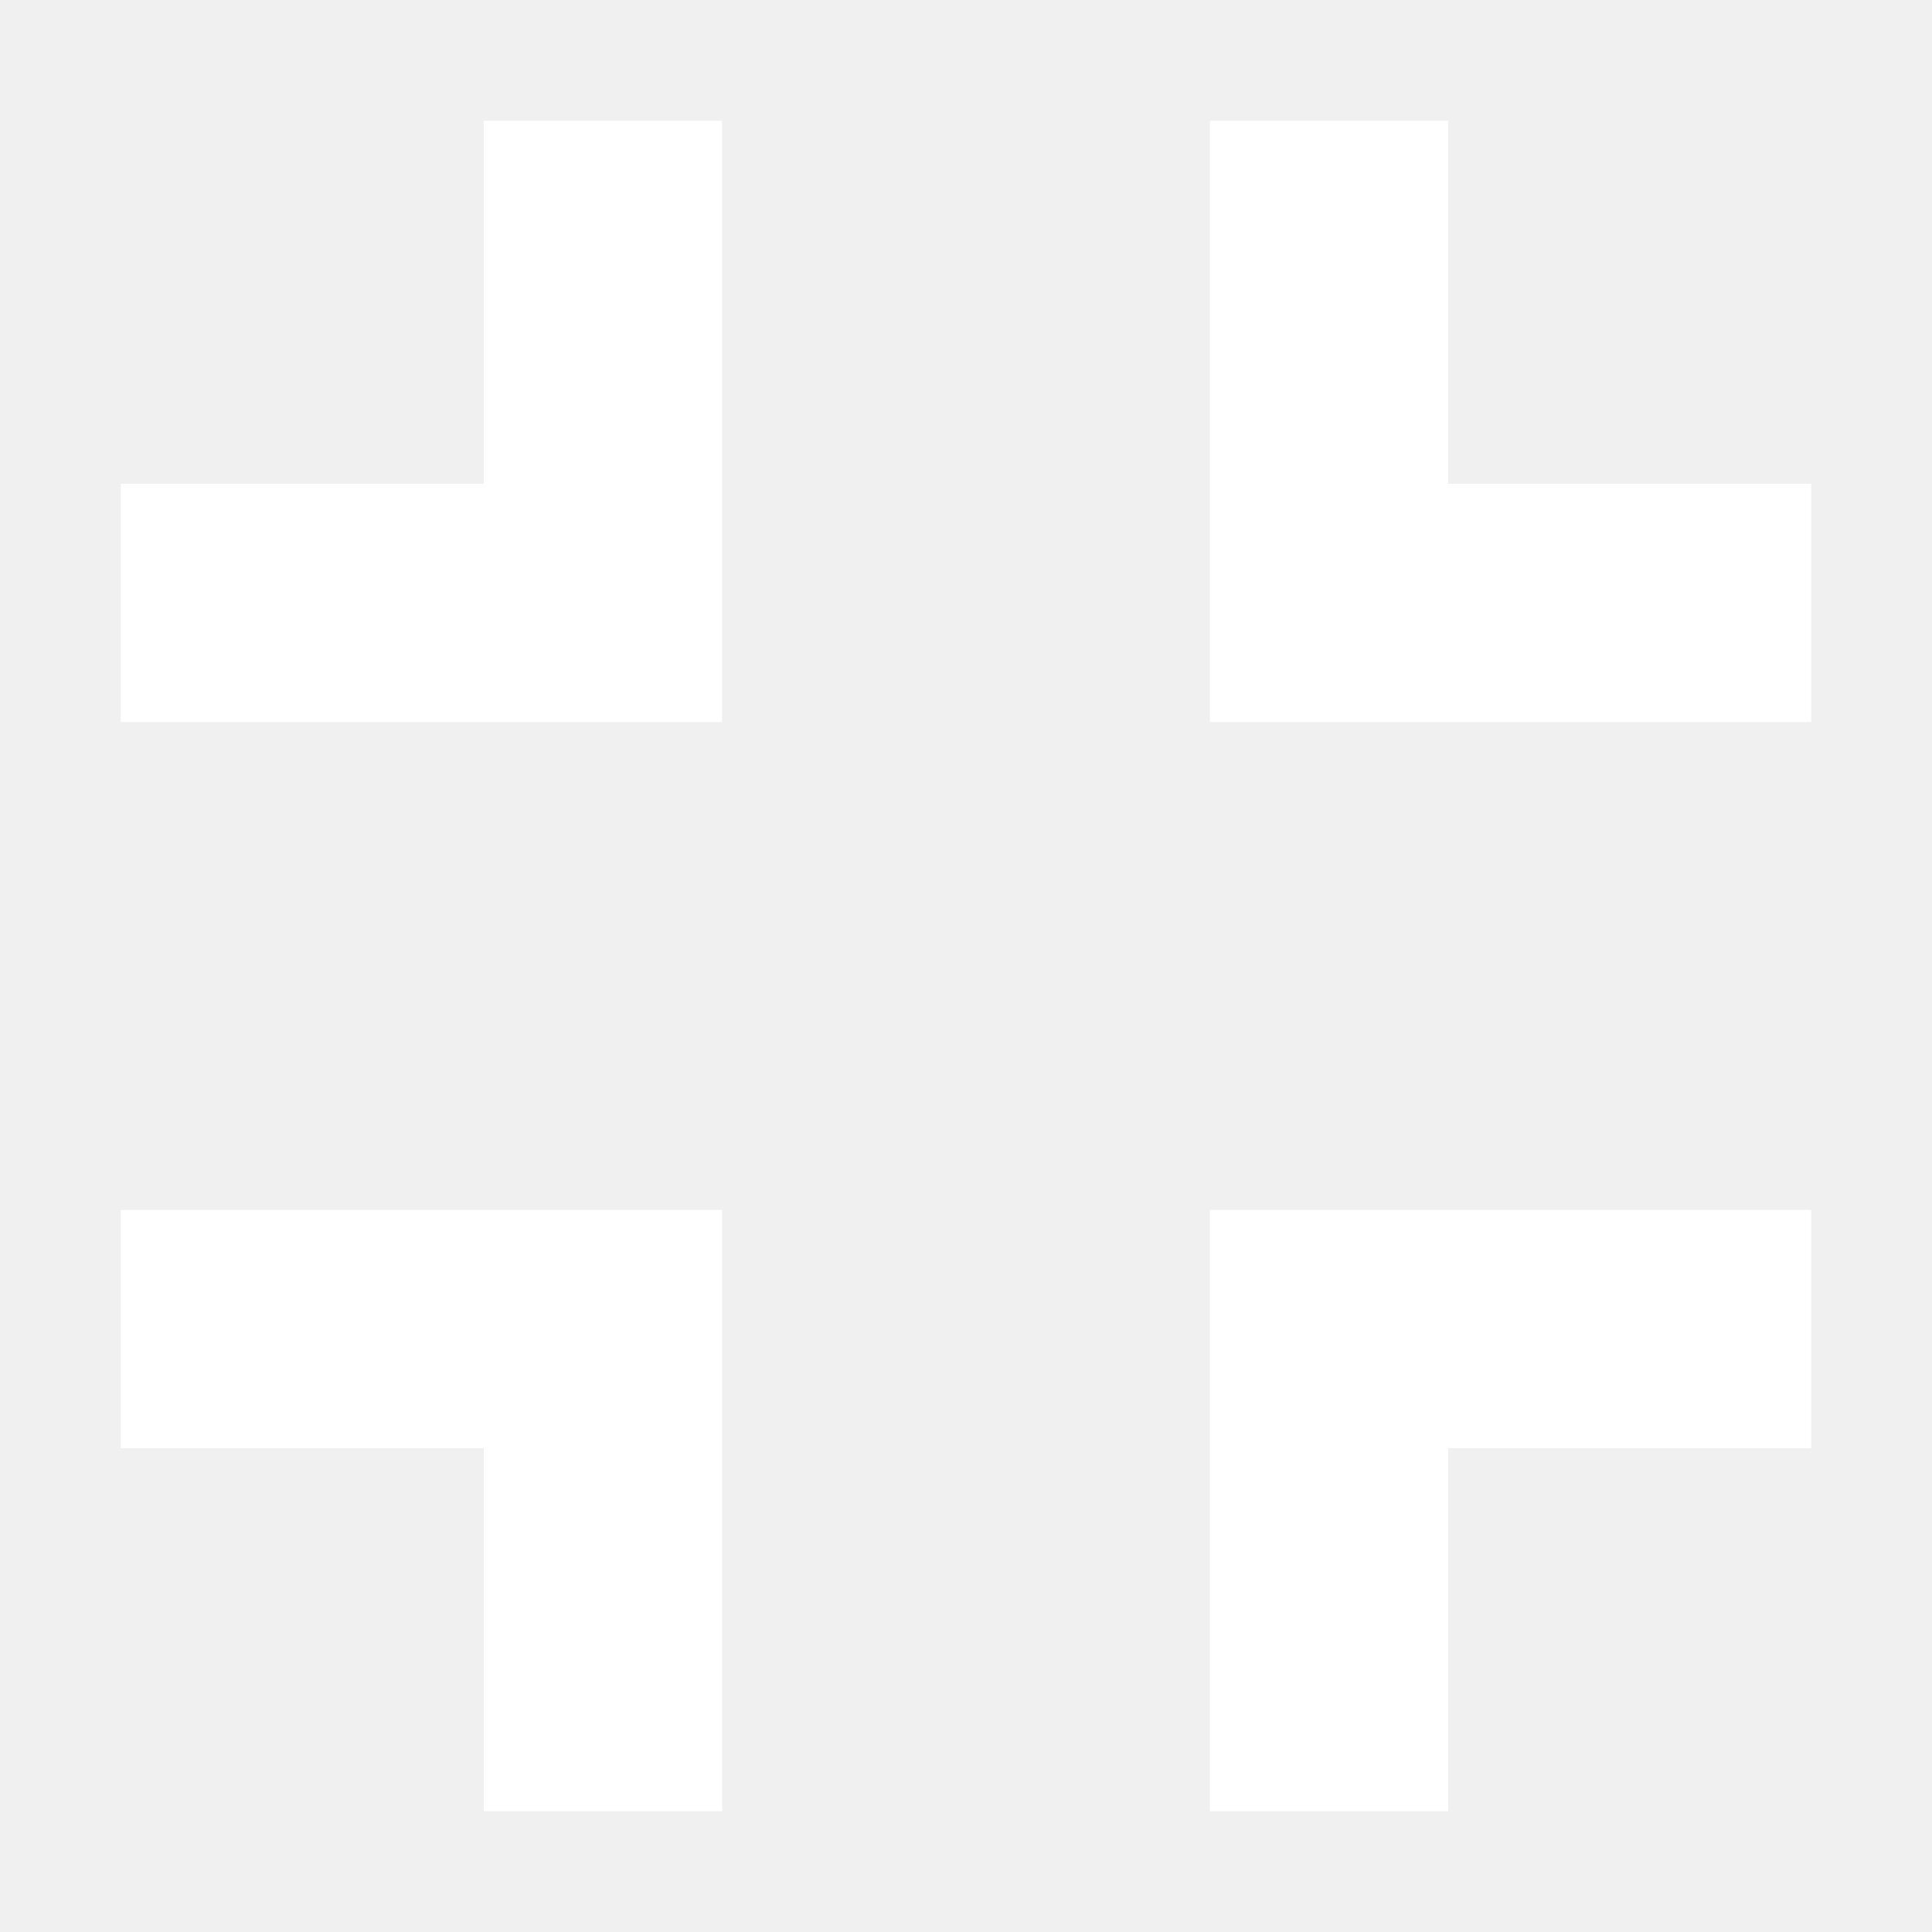
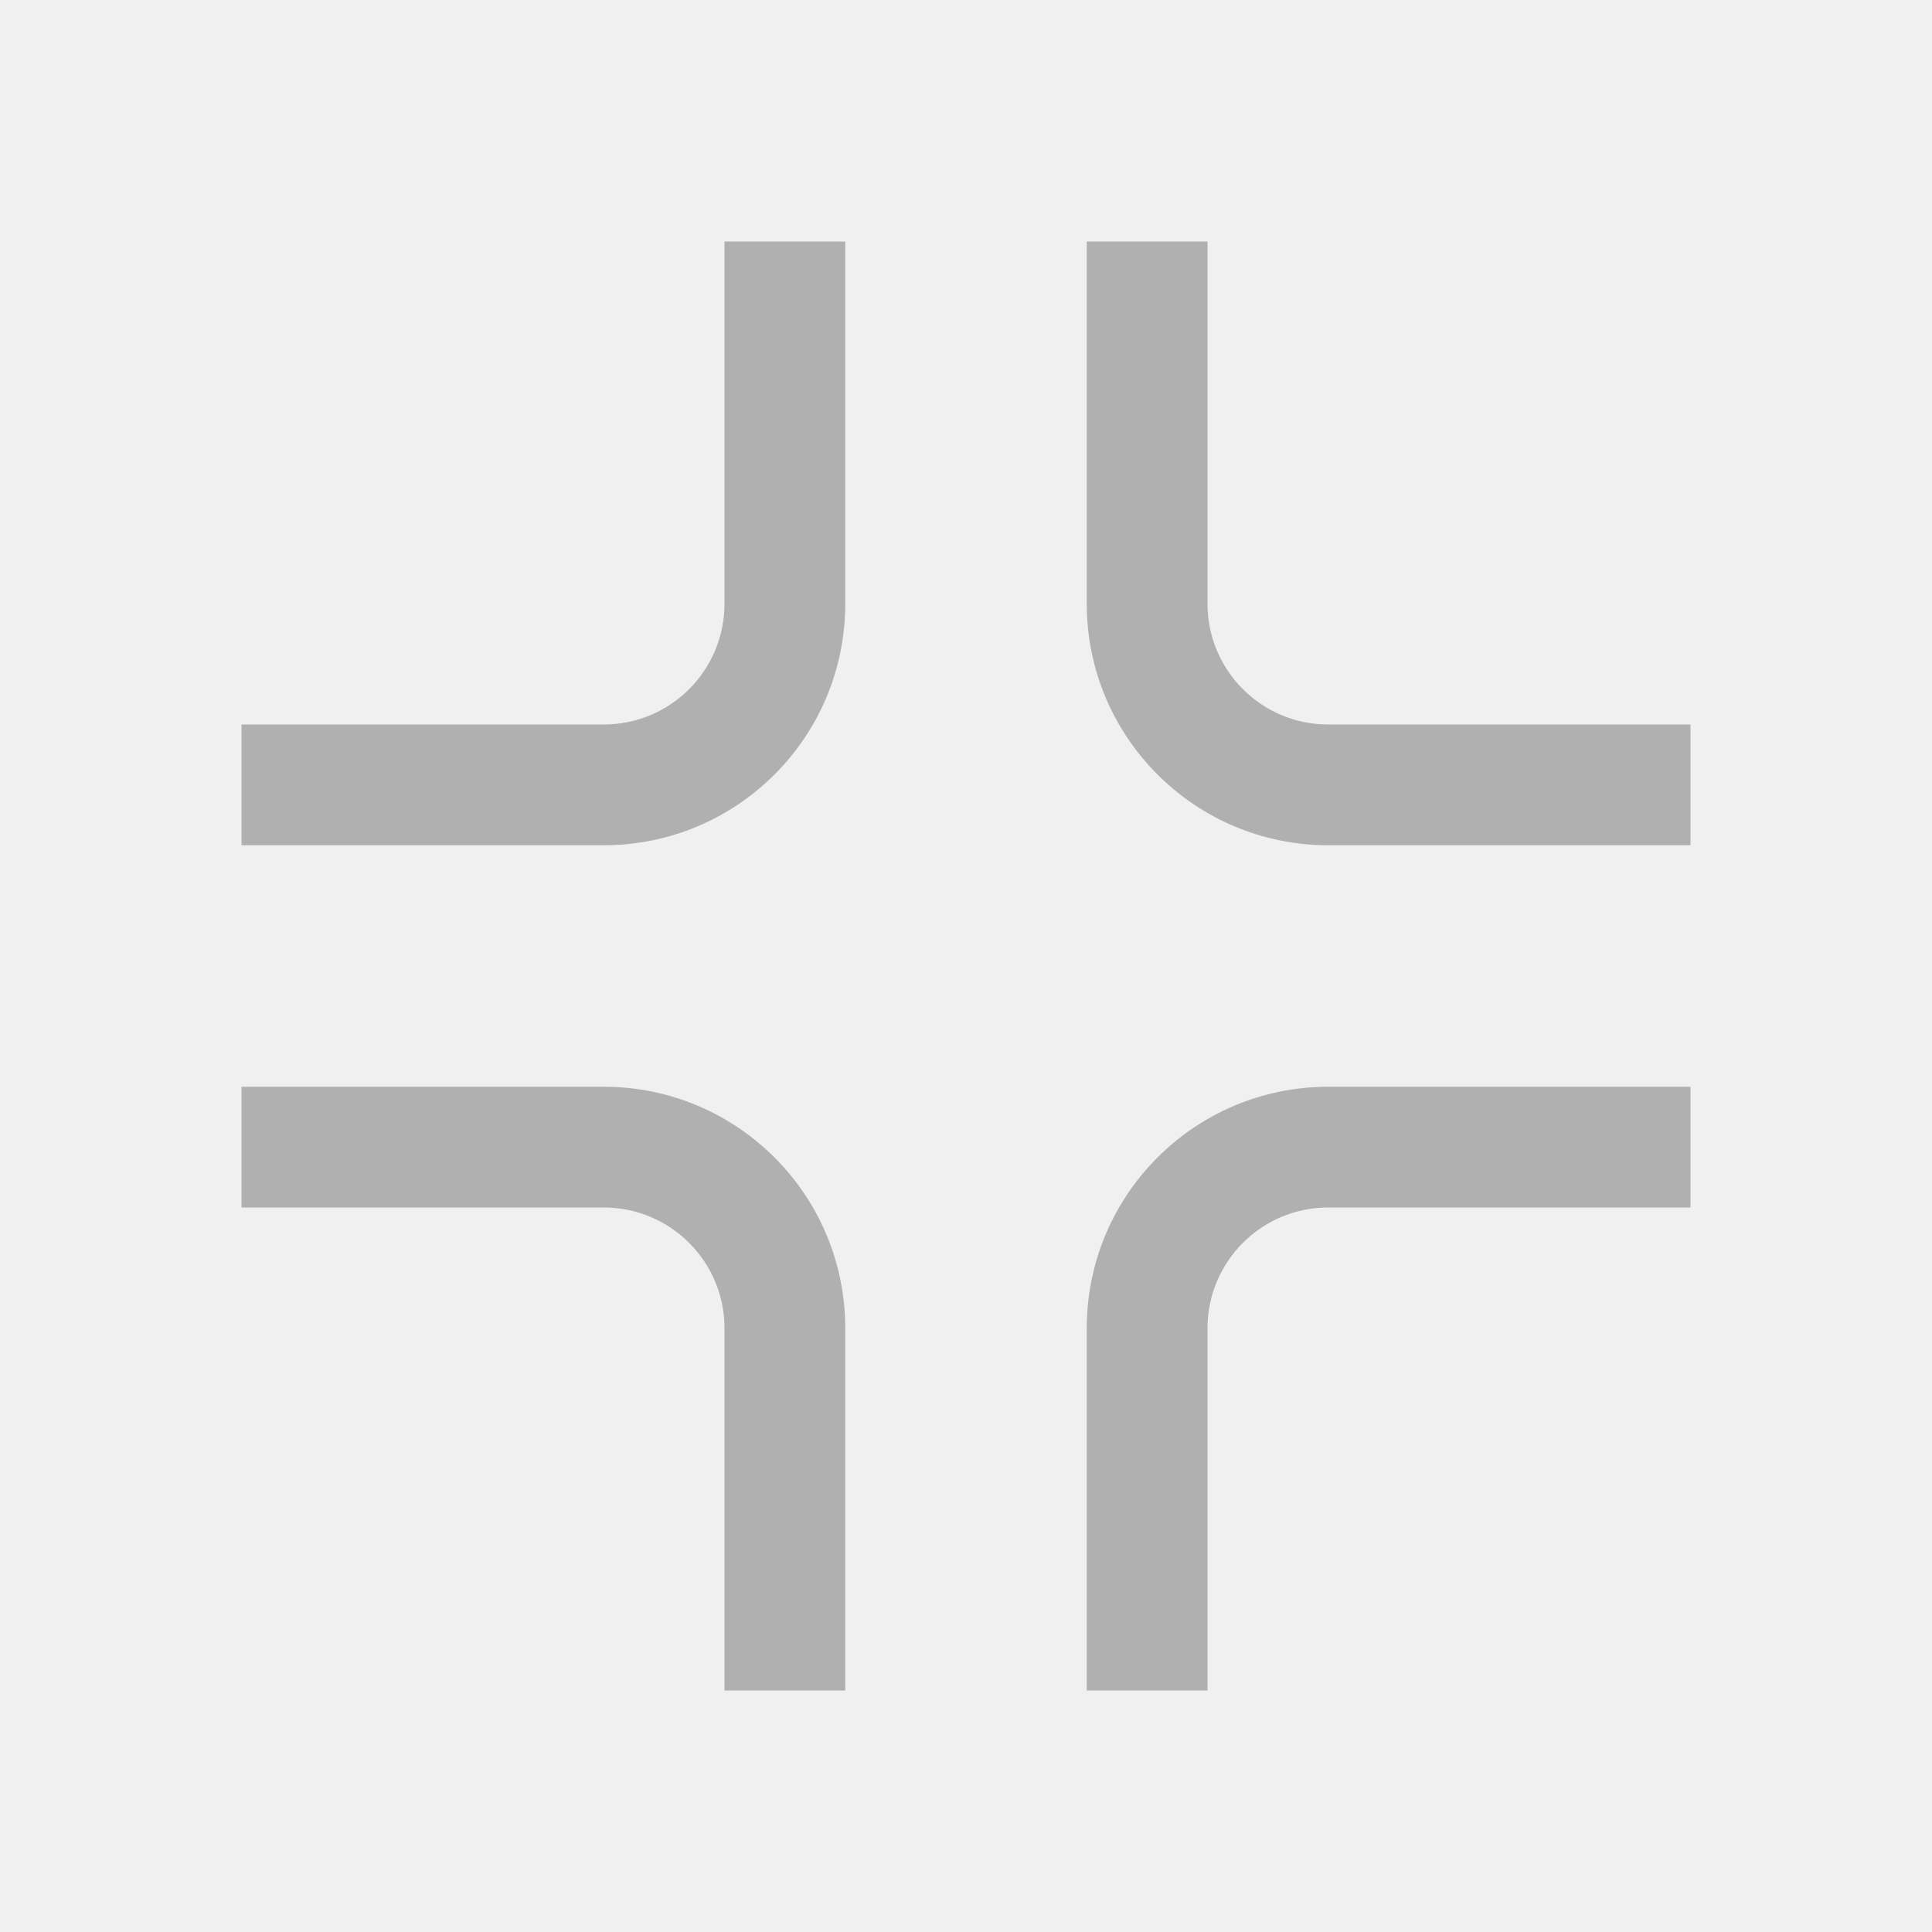
- <svg xmlns="http://www.w3.org/2000/svg" class="icon" viewBox="0 0 1024 1024" version="1.1" width="16" height="16">
-   <path d="M960 256.43v126.28H641.29V64h126.28v192.43H960zM256.43 64h126.28v318.71H64V256.43h192.43V64zM64 641.29h318.71V960H256.43V767.57H64V641.29z m577.29 0H960v126.28H767.57V960H641.29V641.29z" fill="#ffffff" />
+ <svg xmlns="http://www.w3.org/2000/svg" t="1779448988182" class="icon" viewBox="0 0 1024 1024" version="1.1" p-id="67076" width="16" height="16">
+   <path d="M384 128h64v192a128 128 0 0 1-128 128H128V384h192a64 64 0 0 0 64-64V128zM384 896h64v-192a128 128 0 0 0-128-128H128v64h192a64 64 0 0 1 64 64v192zM640 896H576v-192a128 128 0 0 1 128-128h192v64h-192a64 64 0 0 0-64 64v192zM640 128H576v192a128 128 0 0 0 128 128h192V384h-192a64 64 0 0 1-64-64V128z" fill="#B0B0B0" p-id="67077" />
</svg>
